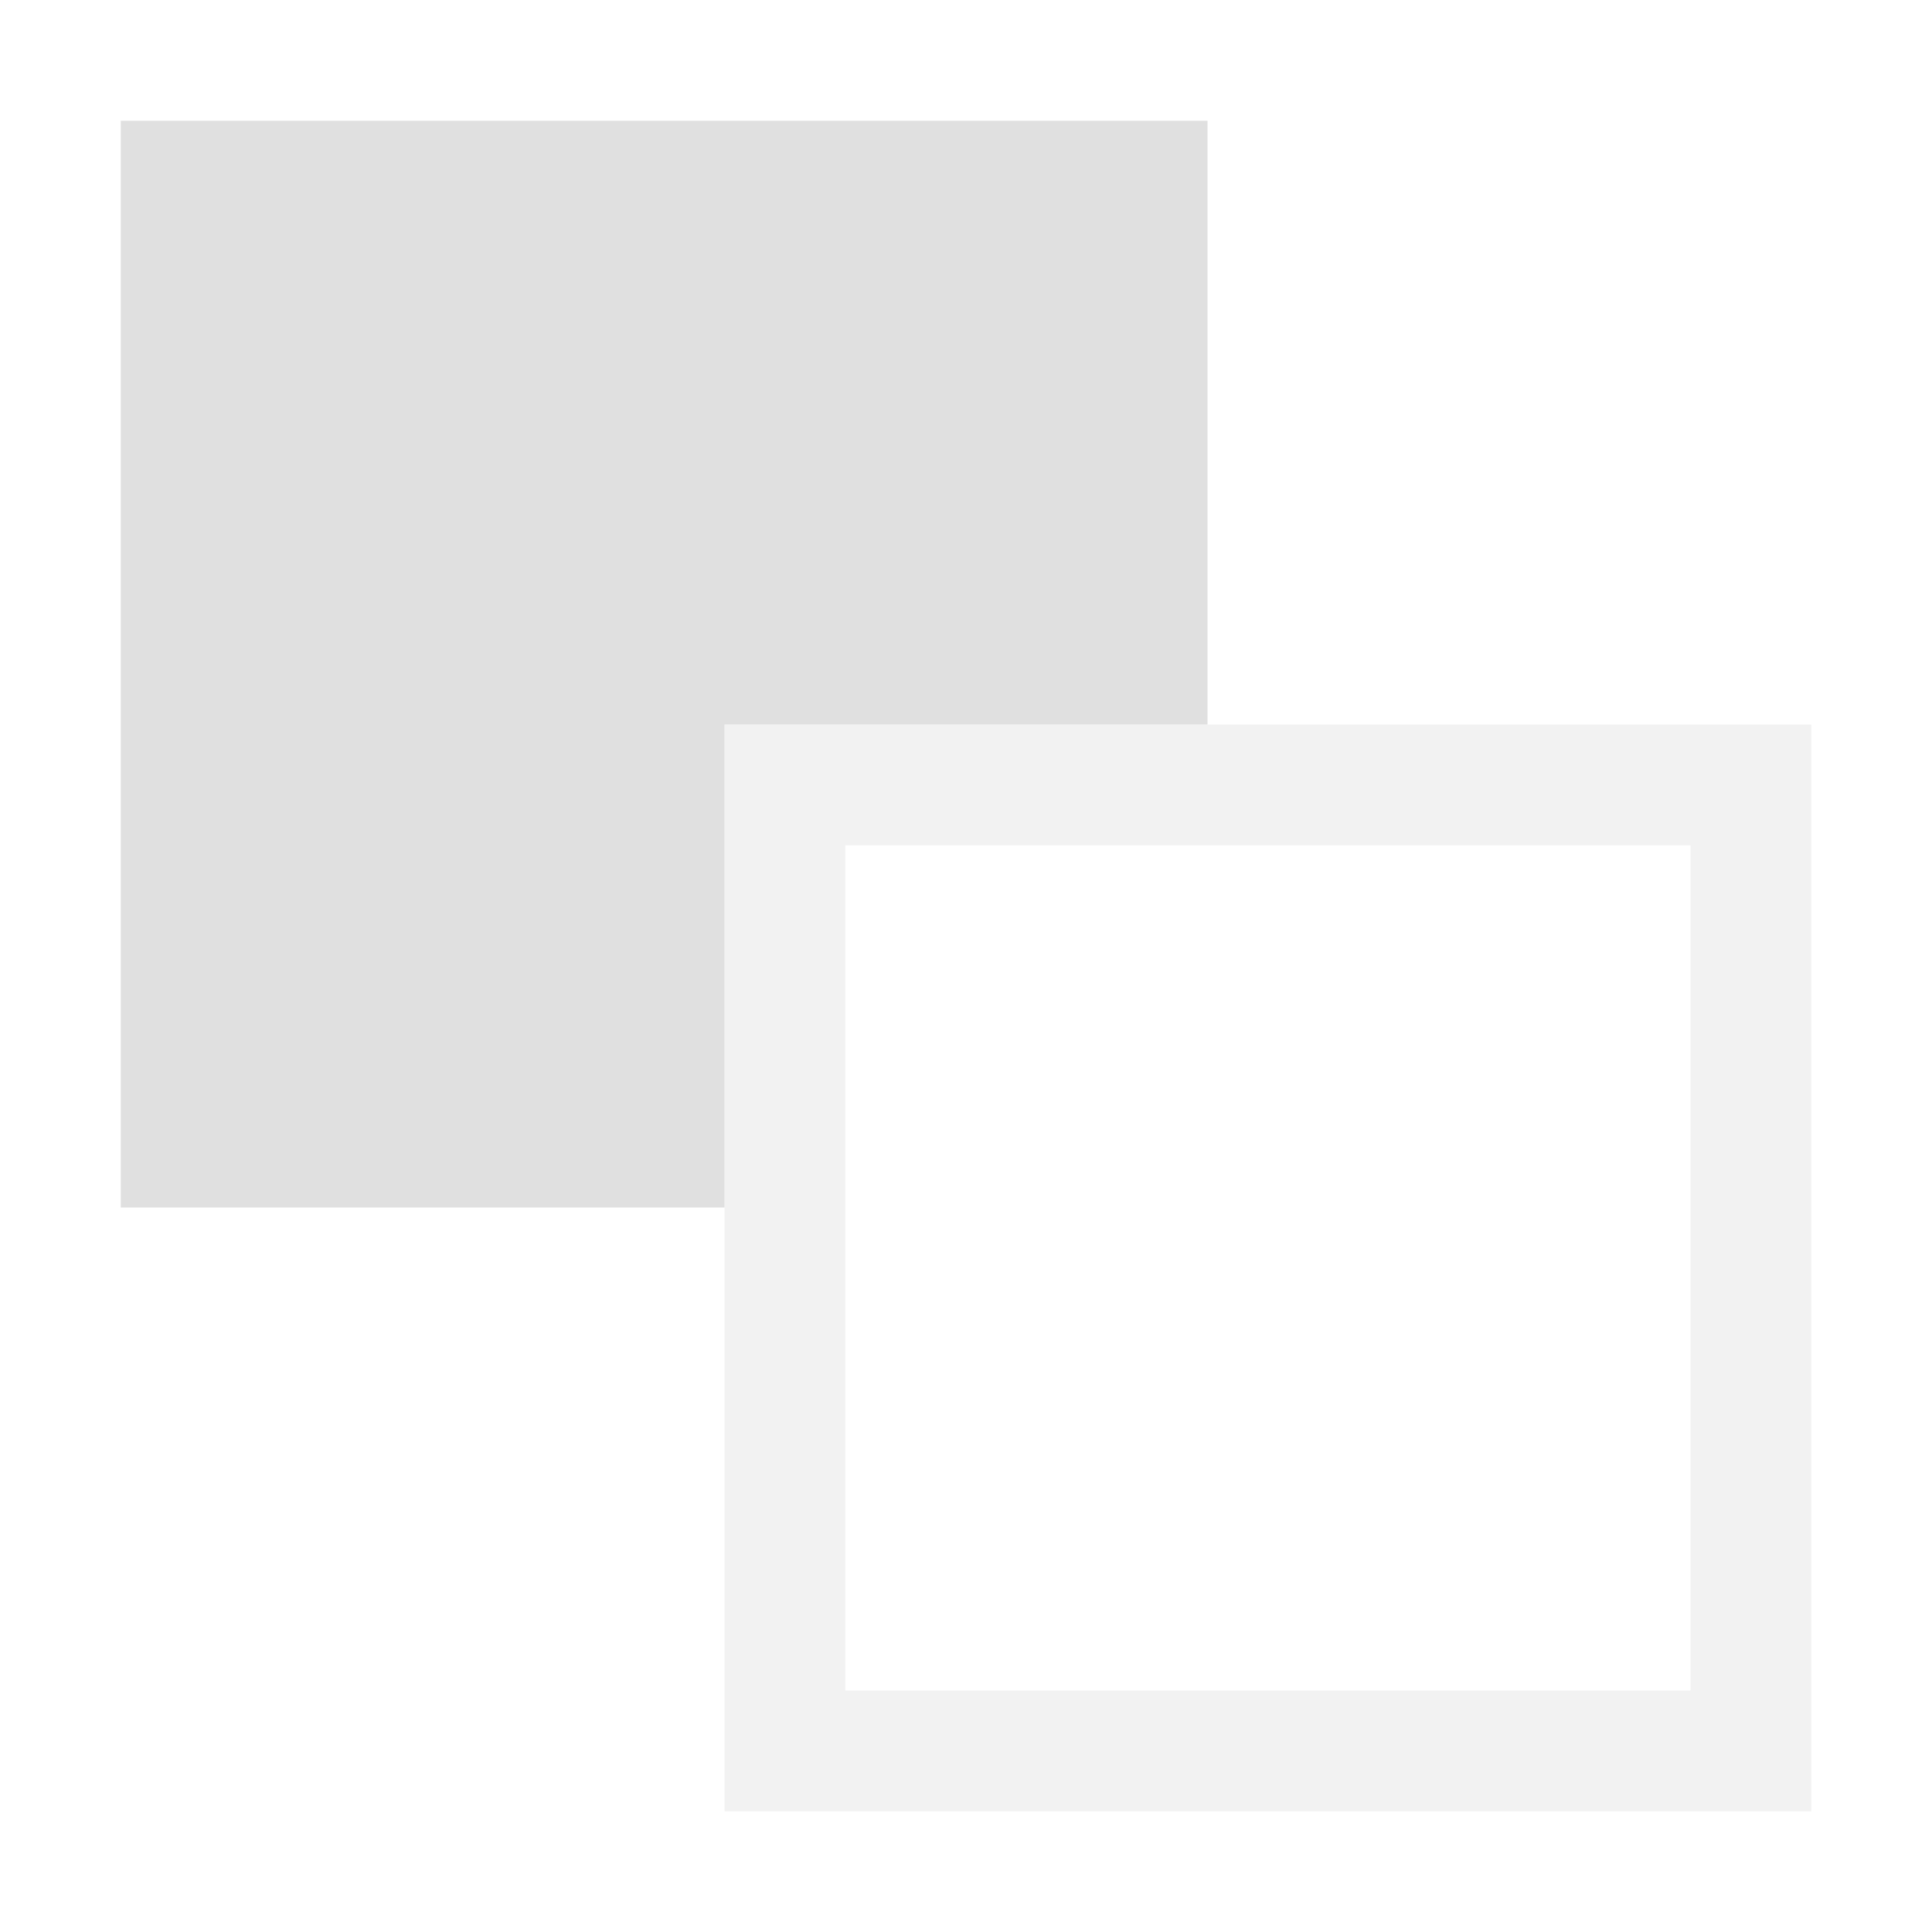
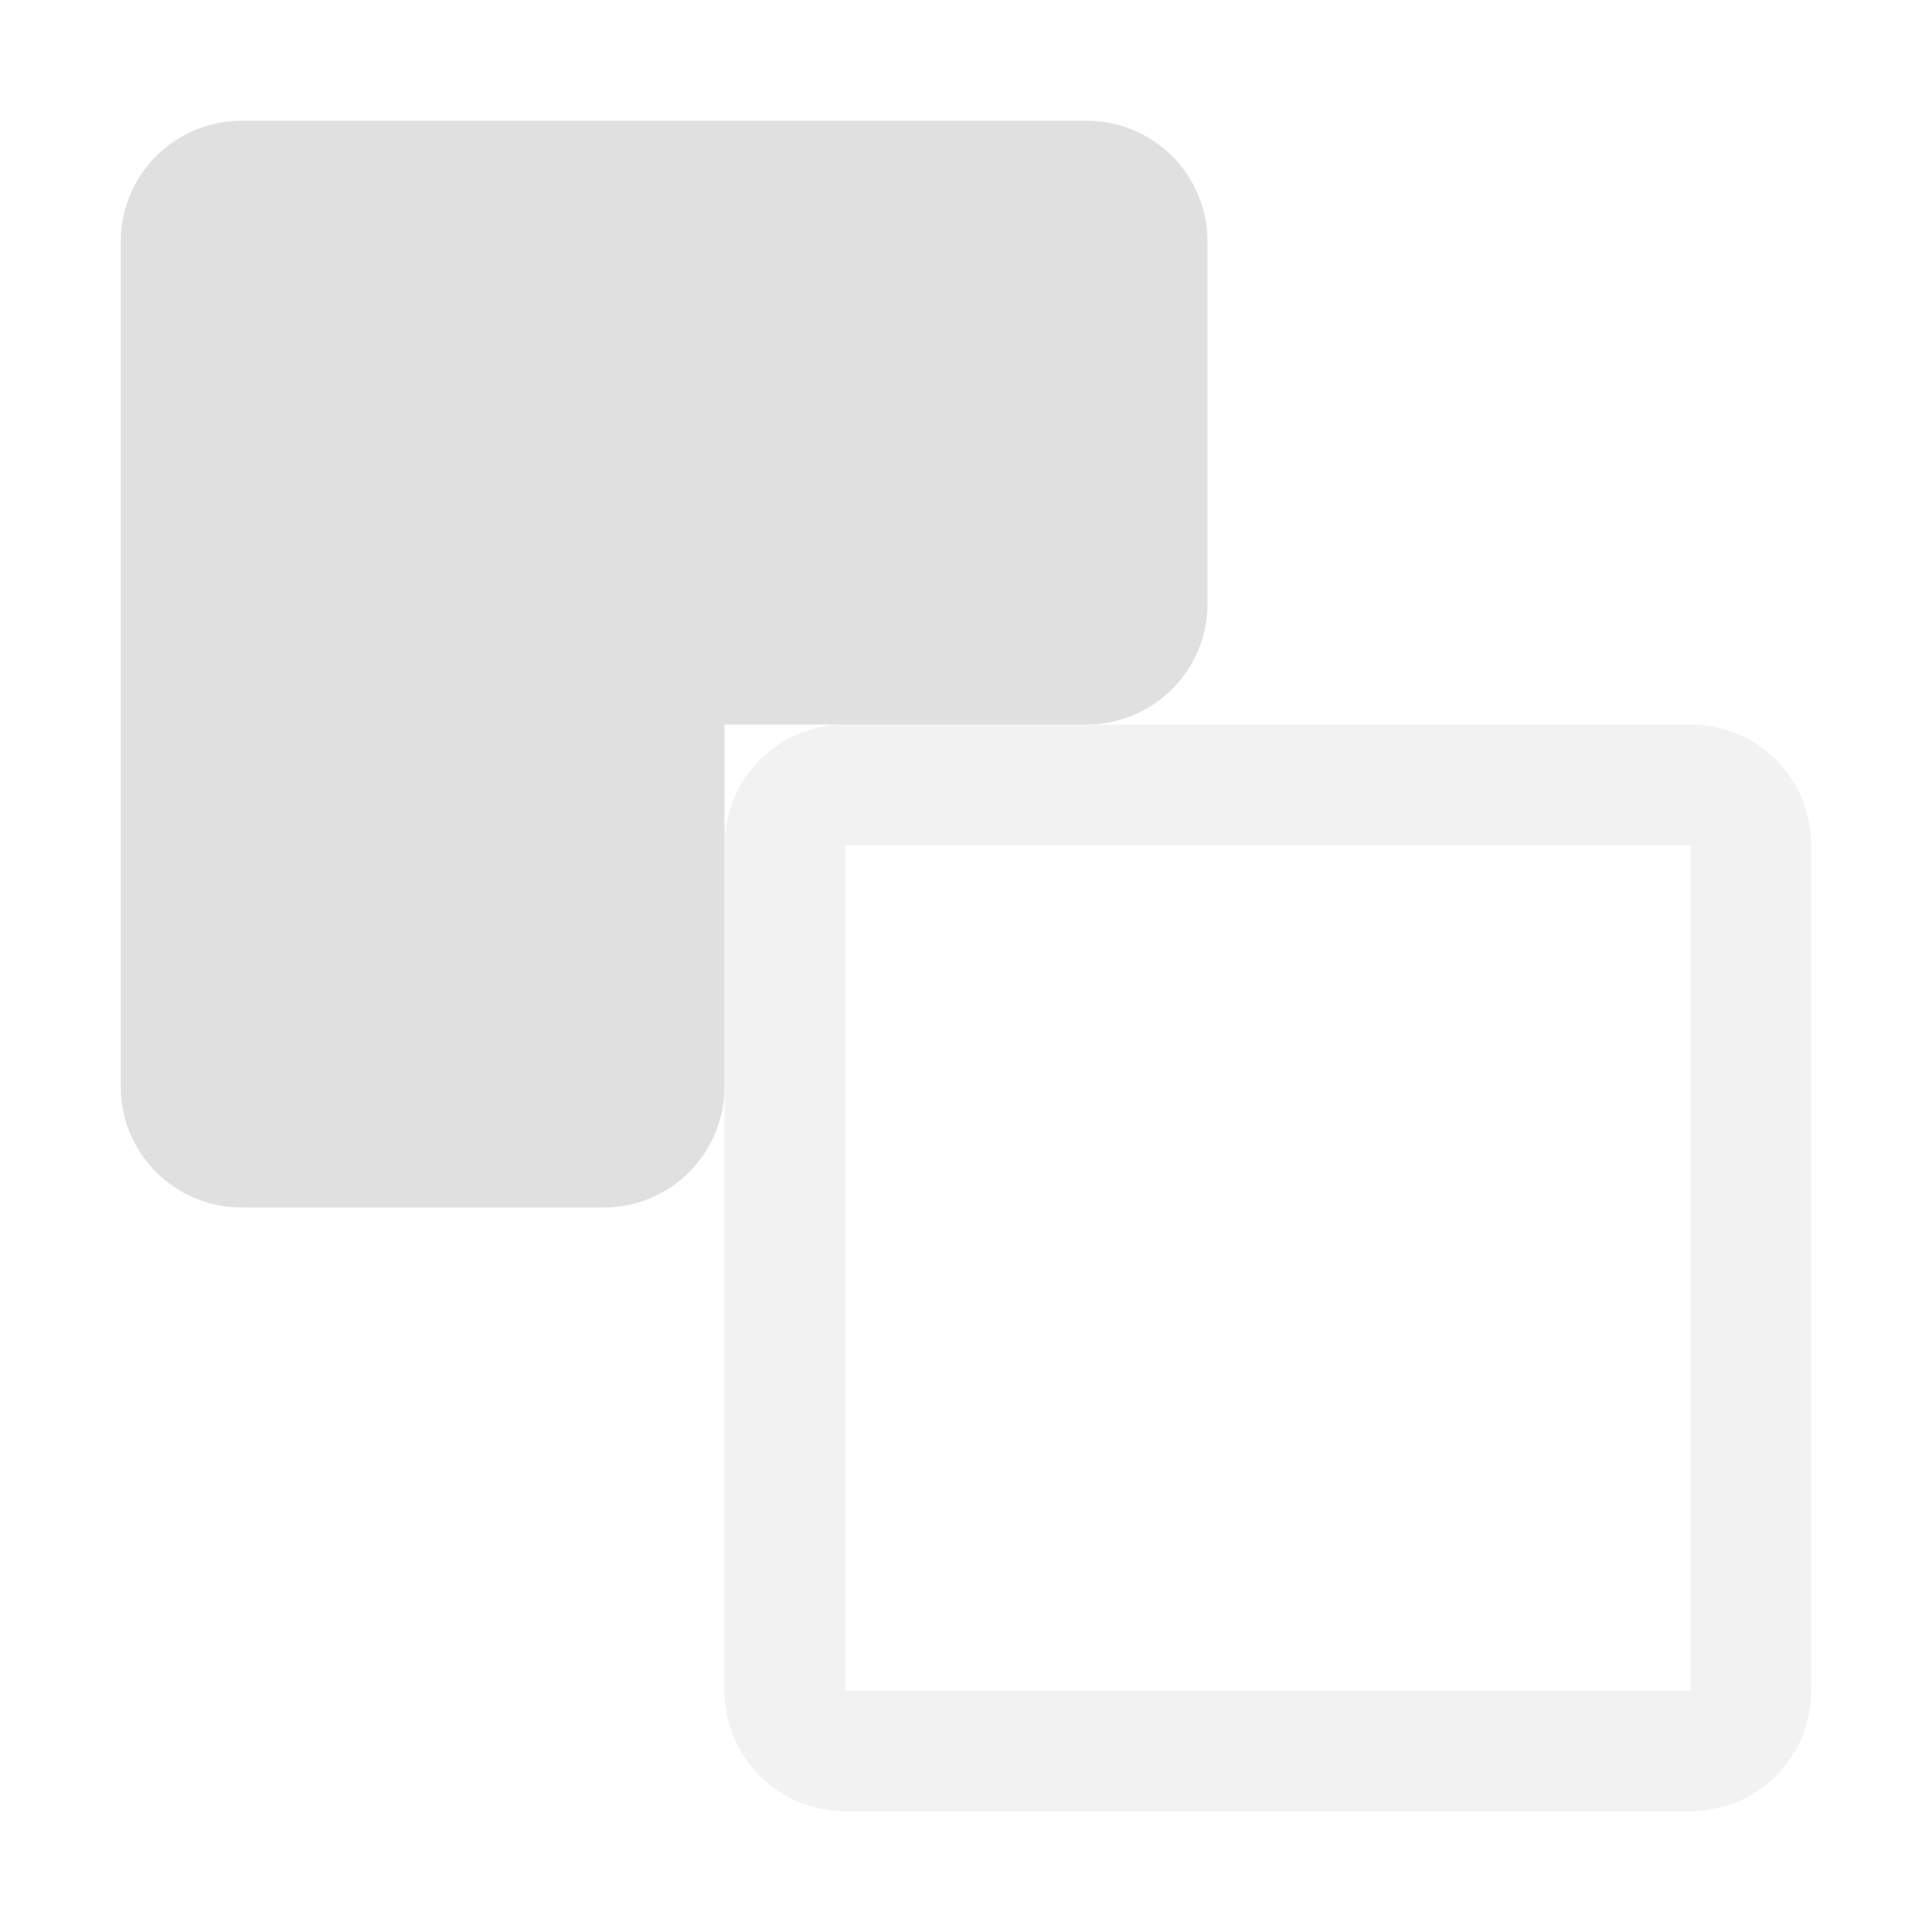
<svg xmlns="http://www.w3.org/2000/svg" width="16" height="16" viewBox="0 0 16 16">
-   <path fill="#e0e0e0" d="M1 1h9v5H6v4H1z" />
-   <path fill="#e0e0e0" fill-opacity=".4" fill-rule="evenodd" d="M6 6h9v9H6zM7 7v7h7V7z" />
+   <path fill="#e0e0e0" d="M1 2A1 1 0 0 1 2 1L9 1A1 1 0 0 1 10 2L10 5A1 1 0 0 1 9 6L6 6L6 9A1 1 0 0 1 5 10L2 10A1 1 0 0 1 1 9Z" />
+   <path fill="#e0e0e0" fill-opacity=".4" fill-rule="evenodd" d="M6 7A1 1 0 0 1 7 6L14 6A1 1 0 0 1 15 7L15 14A1 1 0 0 1 14 15L7 15A1 1 0 0 1 6 14ZM7 7L14 7L14 14L7 14Z" />
</svg>
